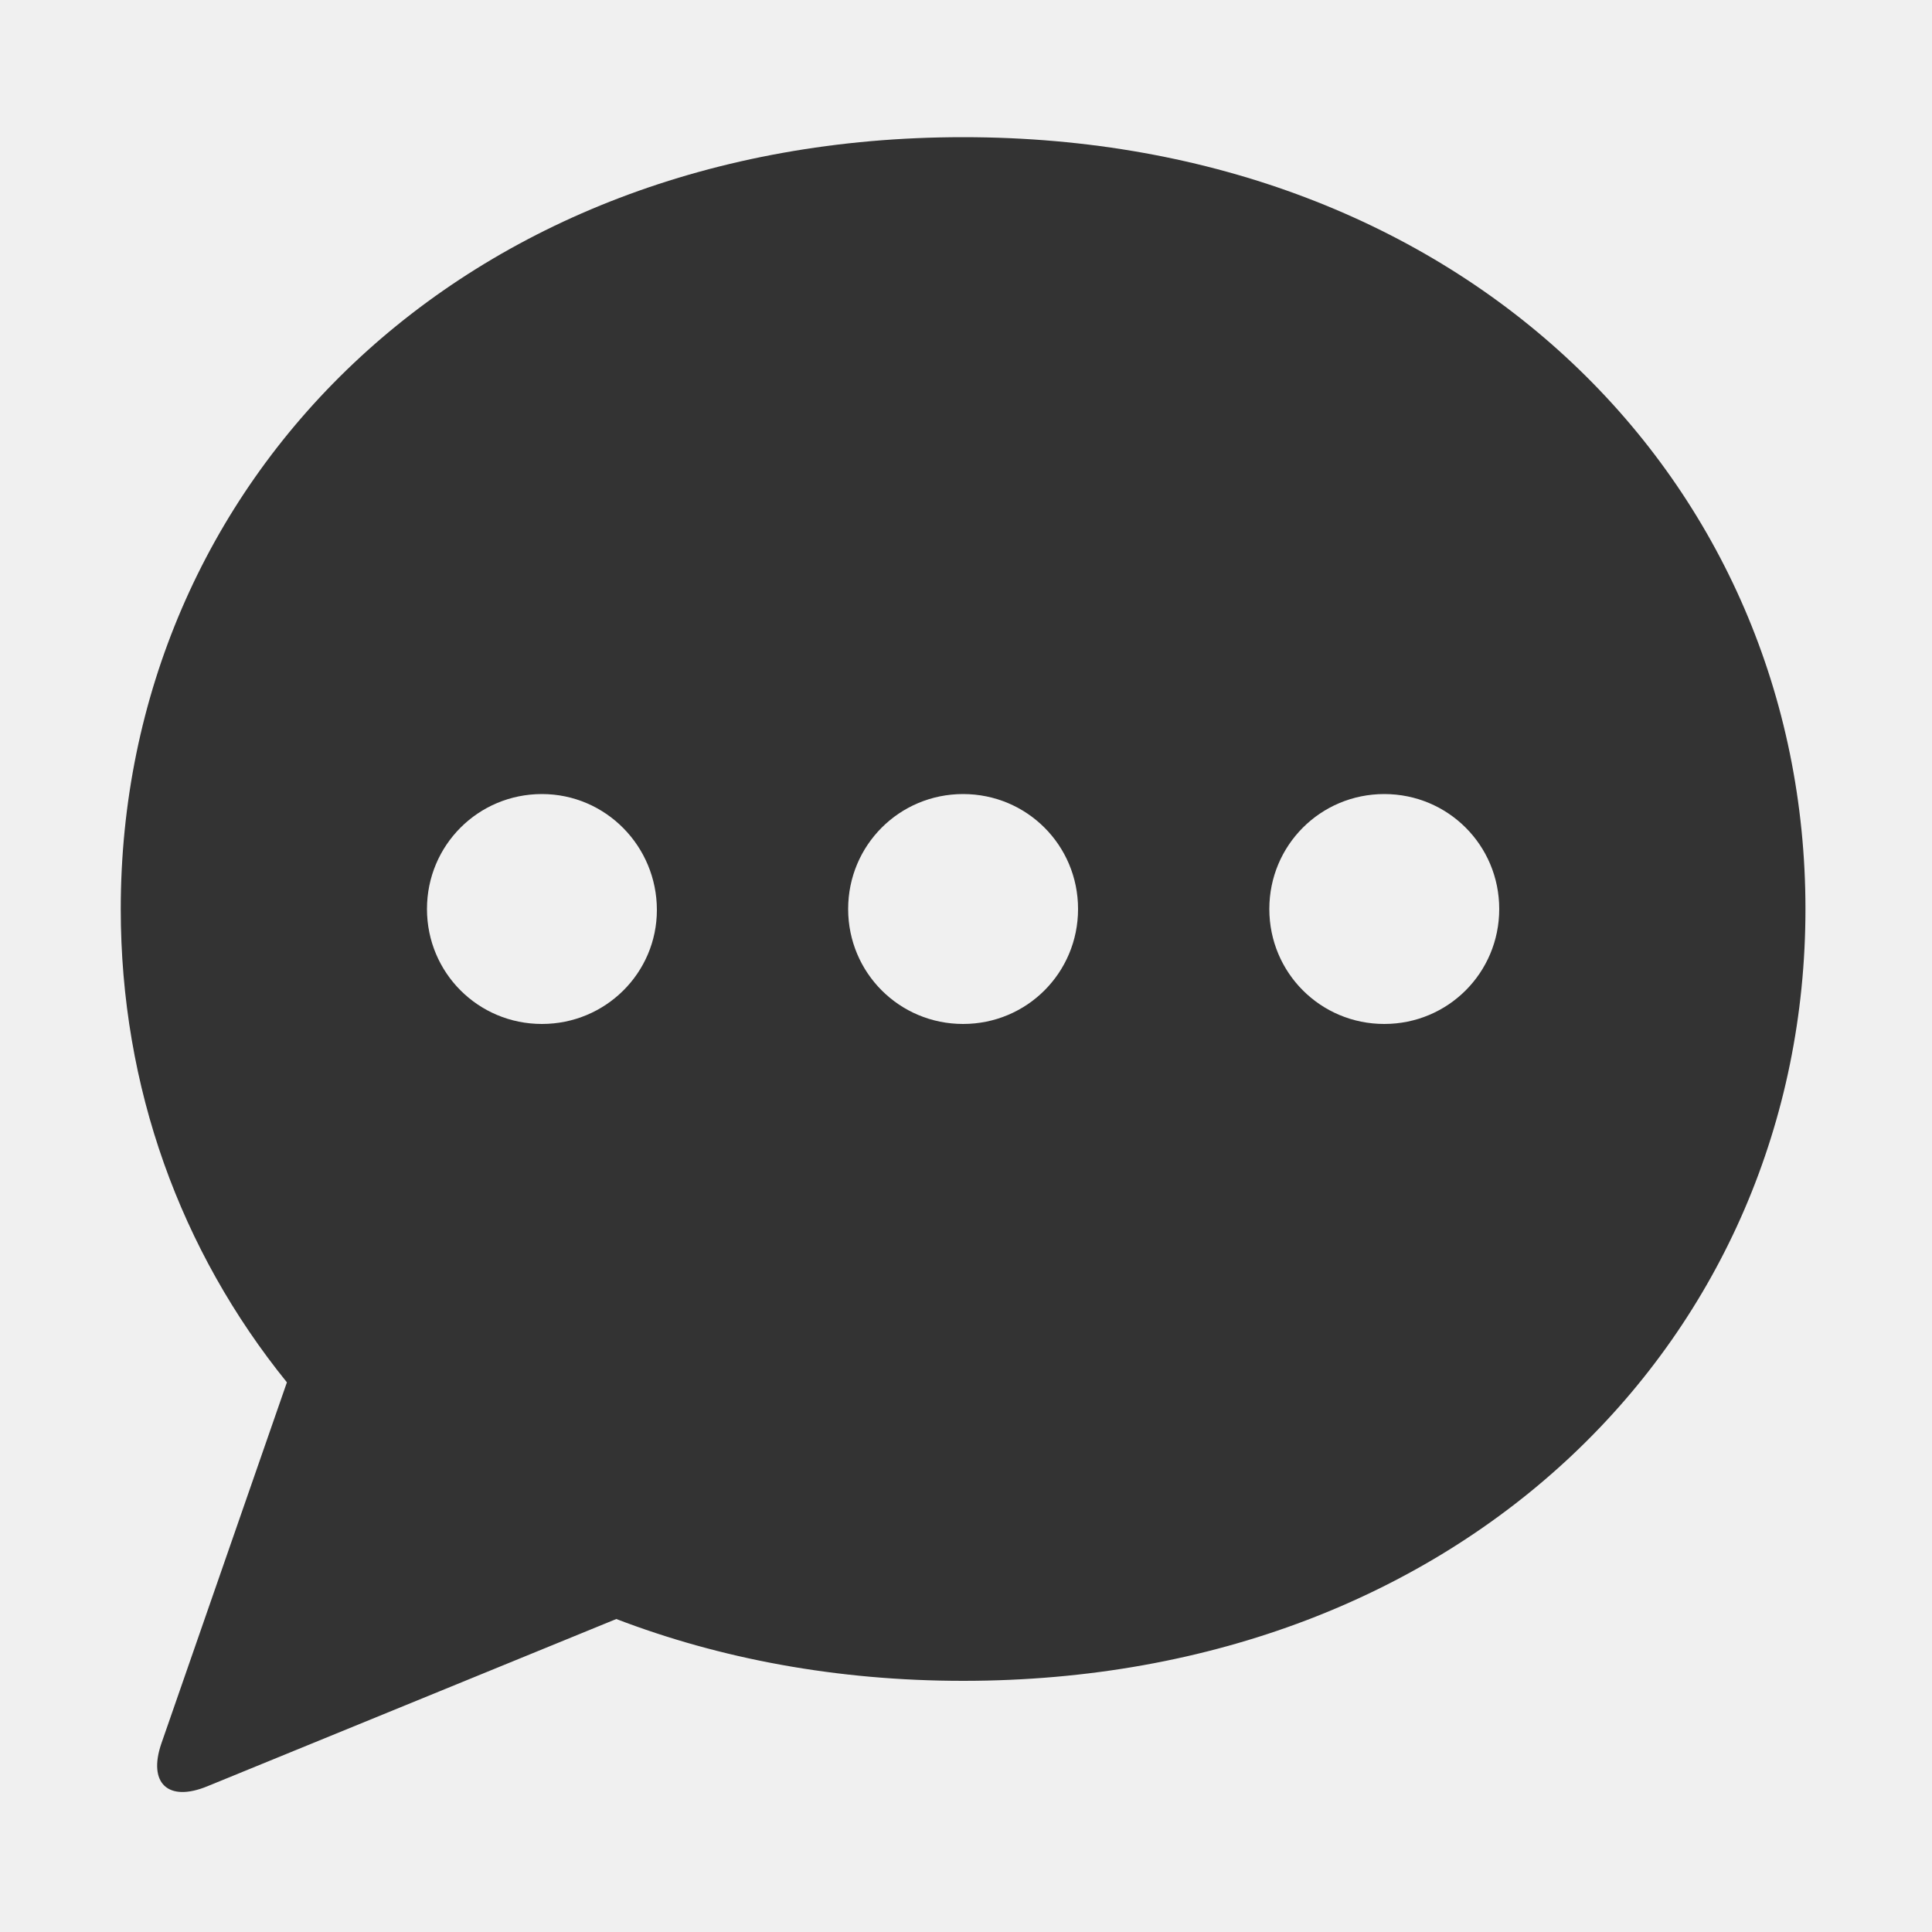
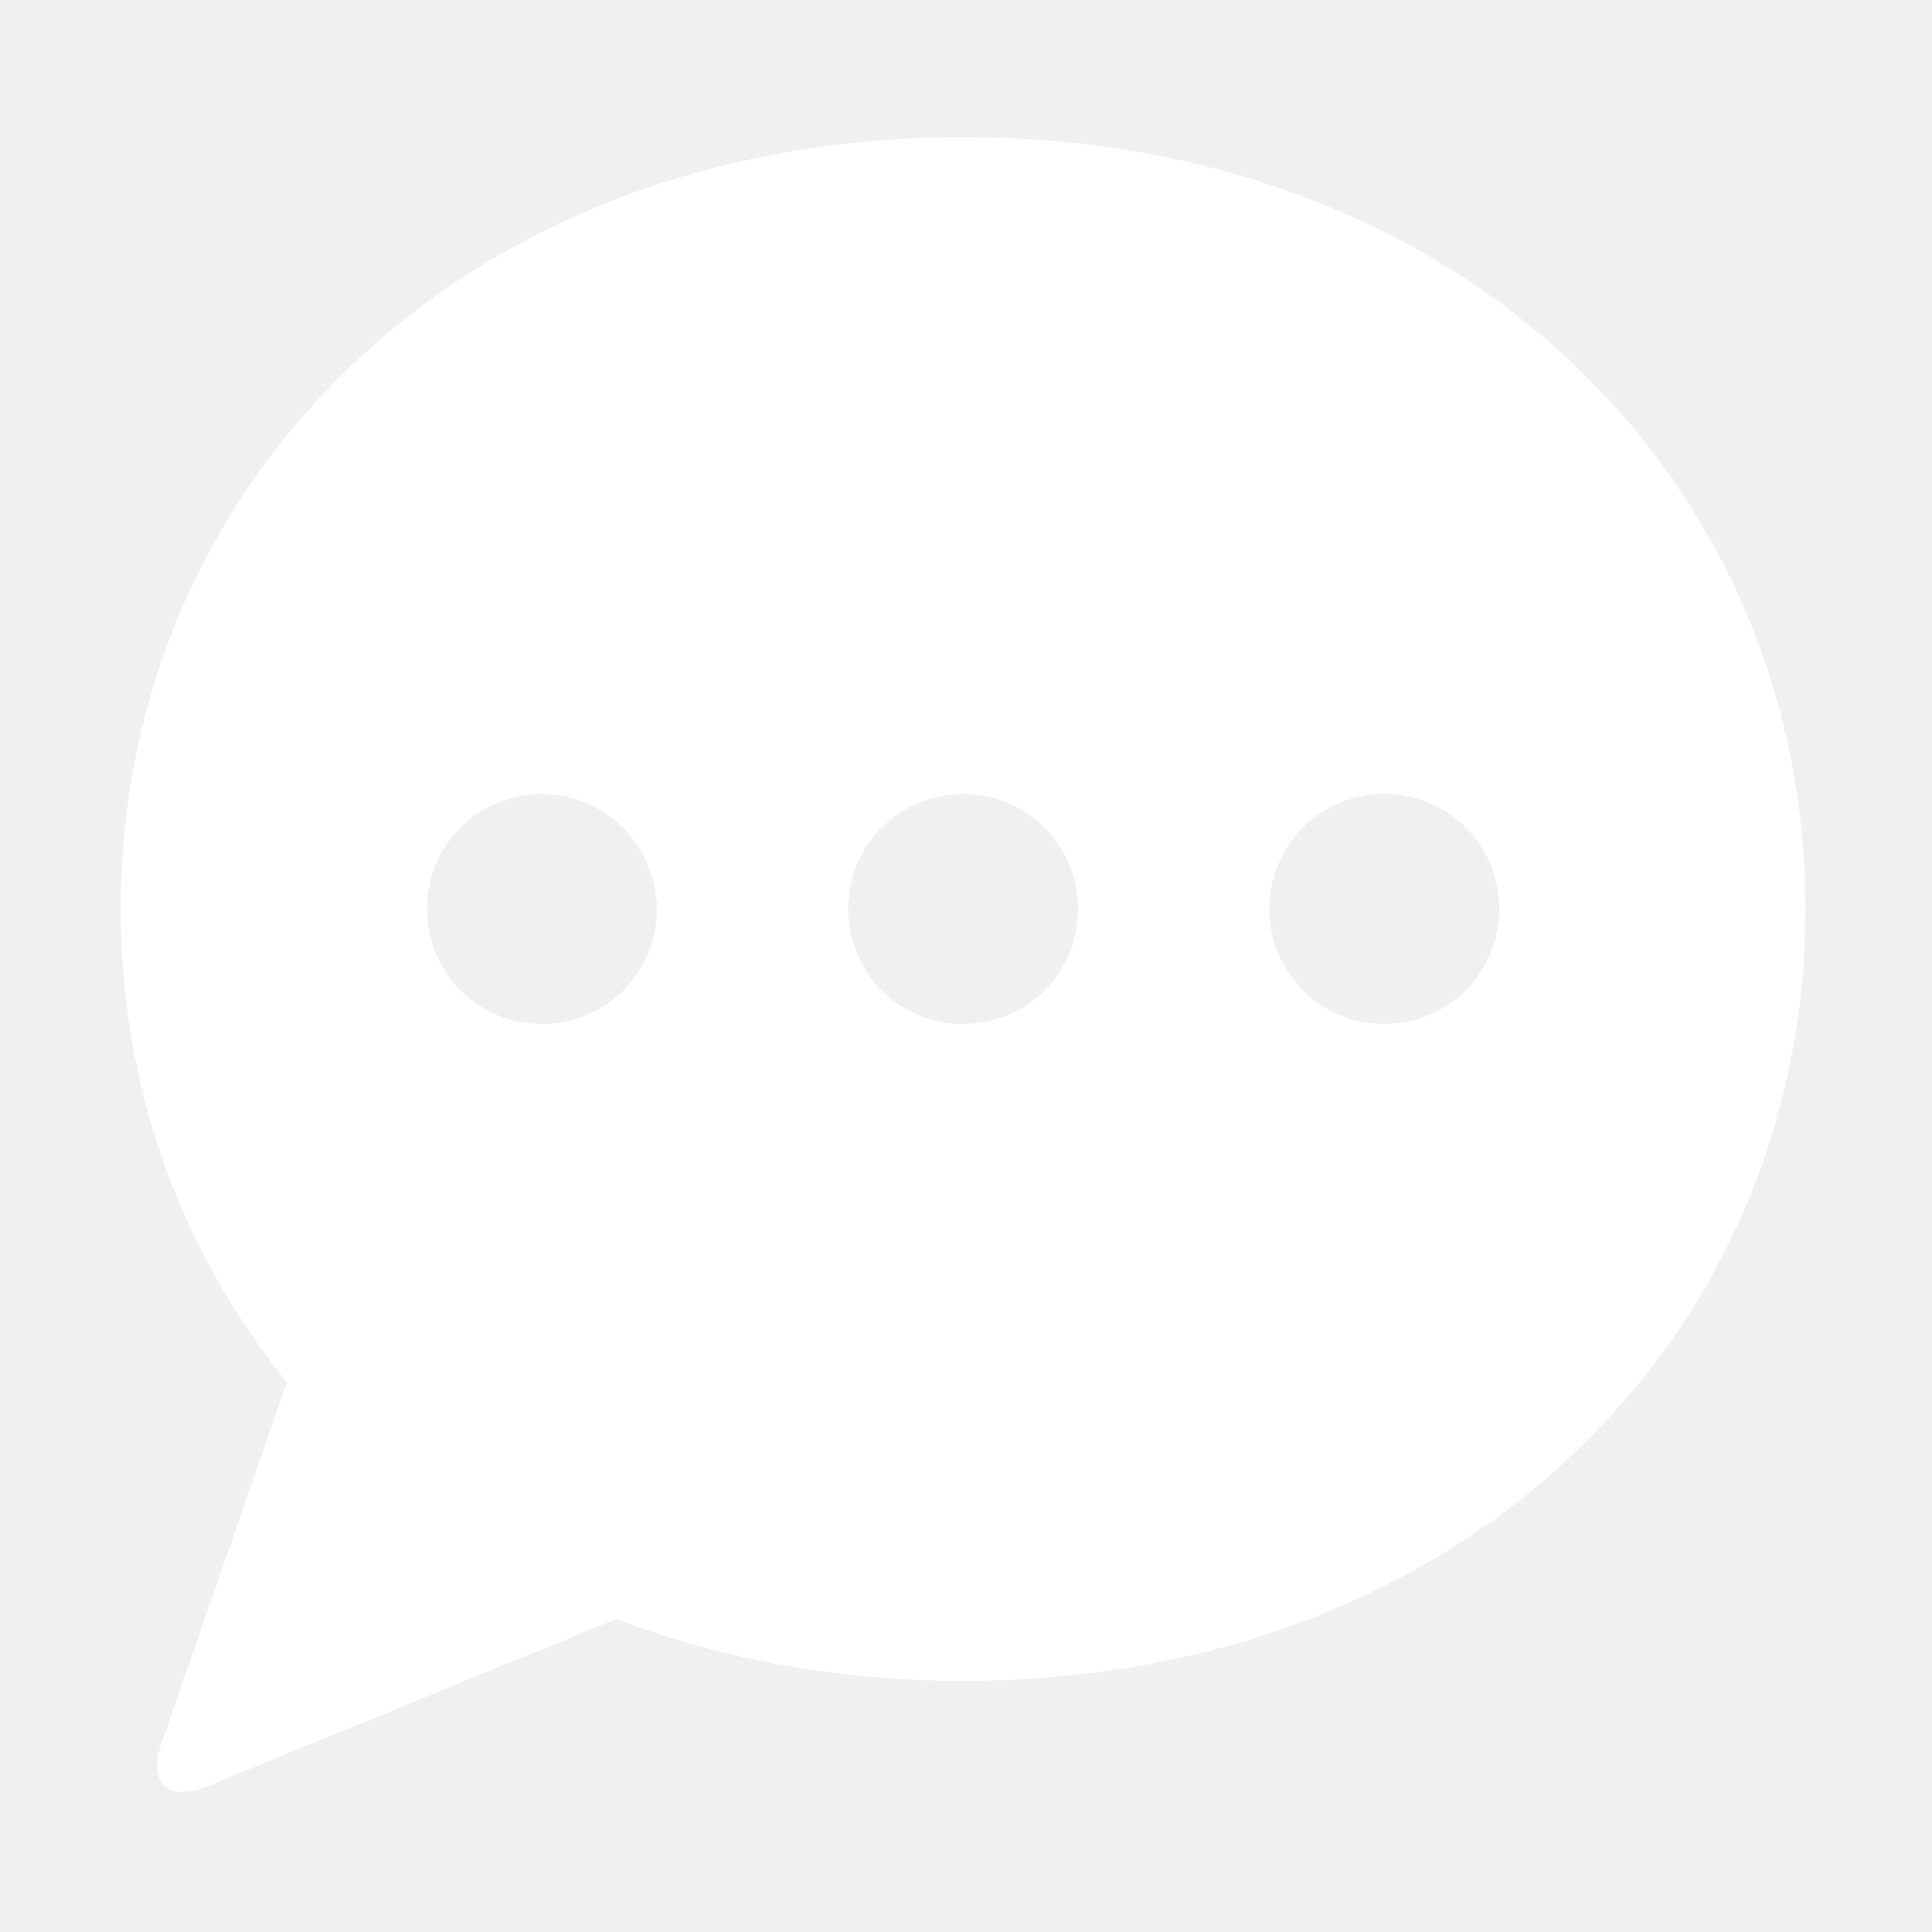
<svg xmlns="http://www.w3.org/2000/svg" t="1689528154726" class="icon" viewBox="0 0 1024 1024" version="1.1" p-id="58462" width="128" height="128">
-   <path d="M510.464 72.704c-266.24 0-446.464 183.296-446.464 409.088 0 94.72 31.744 181.248 88.064 250.88l-66.56 191.488c-7.168 20.992 3.584 31.232 24.576 22.528l216.576-88.576c54.784 20.992 116.736 32.768 183.808 32.768 266.24 0 446.464-183.296 446.464-409.088s-180.224-409.088-446.464-409.088zM287.232 542.72c-33.792 0-60.928-27.136-60.928-60.928 0-33.792 27.136-60.928 60.928-60.928S348.16 448.512 348.16 482.304c0 33.28-27.136 60.416-60.928 60.416z m223.232 0c-33.792 0-60.928-27.136-60.928-60.928 0-33.792 27.136-60.928 60.928-60.928 33.792 0 60.928 27.136 60.928 60.928 0 33.792-27.136 60.928-60.928 60.928z m223.232 0c-33.792 0-60.928-27.136-60.928-60.928 0-33.792 27.136-60.928 60.928-60.928 33.792 0 60.928 27.136 60.928 60.928 0 33.792-27.136 60.928-60.928 60.928z" fill="#333333" p-id="58463" />
+   <path d="M510.464 72.704c-266.24 0-446.464 183.296-446.464 409.088 0 94.72 31.744 181.248 88.064 250.88l-66.56 191.488c-7.168 20.992 3.584 31.232 24.576 22.528l216.576-88.576c54.784 20.992 116.736 32.768 183.808 32.768 266.24 0 446.464-183.296 446.464-409.088s-180.224-409.088-446.464-409.088zM287.232 542.72c-33.792 0-60.928-27.136-60.928-60.928 0-33.792 27.136-60.928 60.928-60.928S348.16 448.512 348.16 482.304c0 33.28-27.136 60.416-60.928 60.416z m223.232 0c-33.792 0-60.928-27.136-60.928-60.928 0-33.792 27.136-60.928 60.928-60.928 33.792 0 60.928 27.136 60.928 60.928 0 33.792-27.136 60.928-60.928 60.928z m223.232 0c-33.792 0-60.928-27.136-60.928-60.928 0-33.792 27.136-60.928 60.928-60.928 33.792 0 60.928 27.136 60.928 60.928 0 33.792-27.136 60.928-60.928 60.928z" fill="#fff" p-id="58463" />
</svg>
